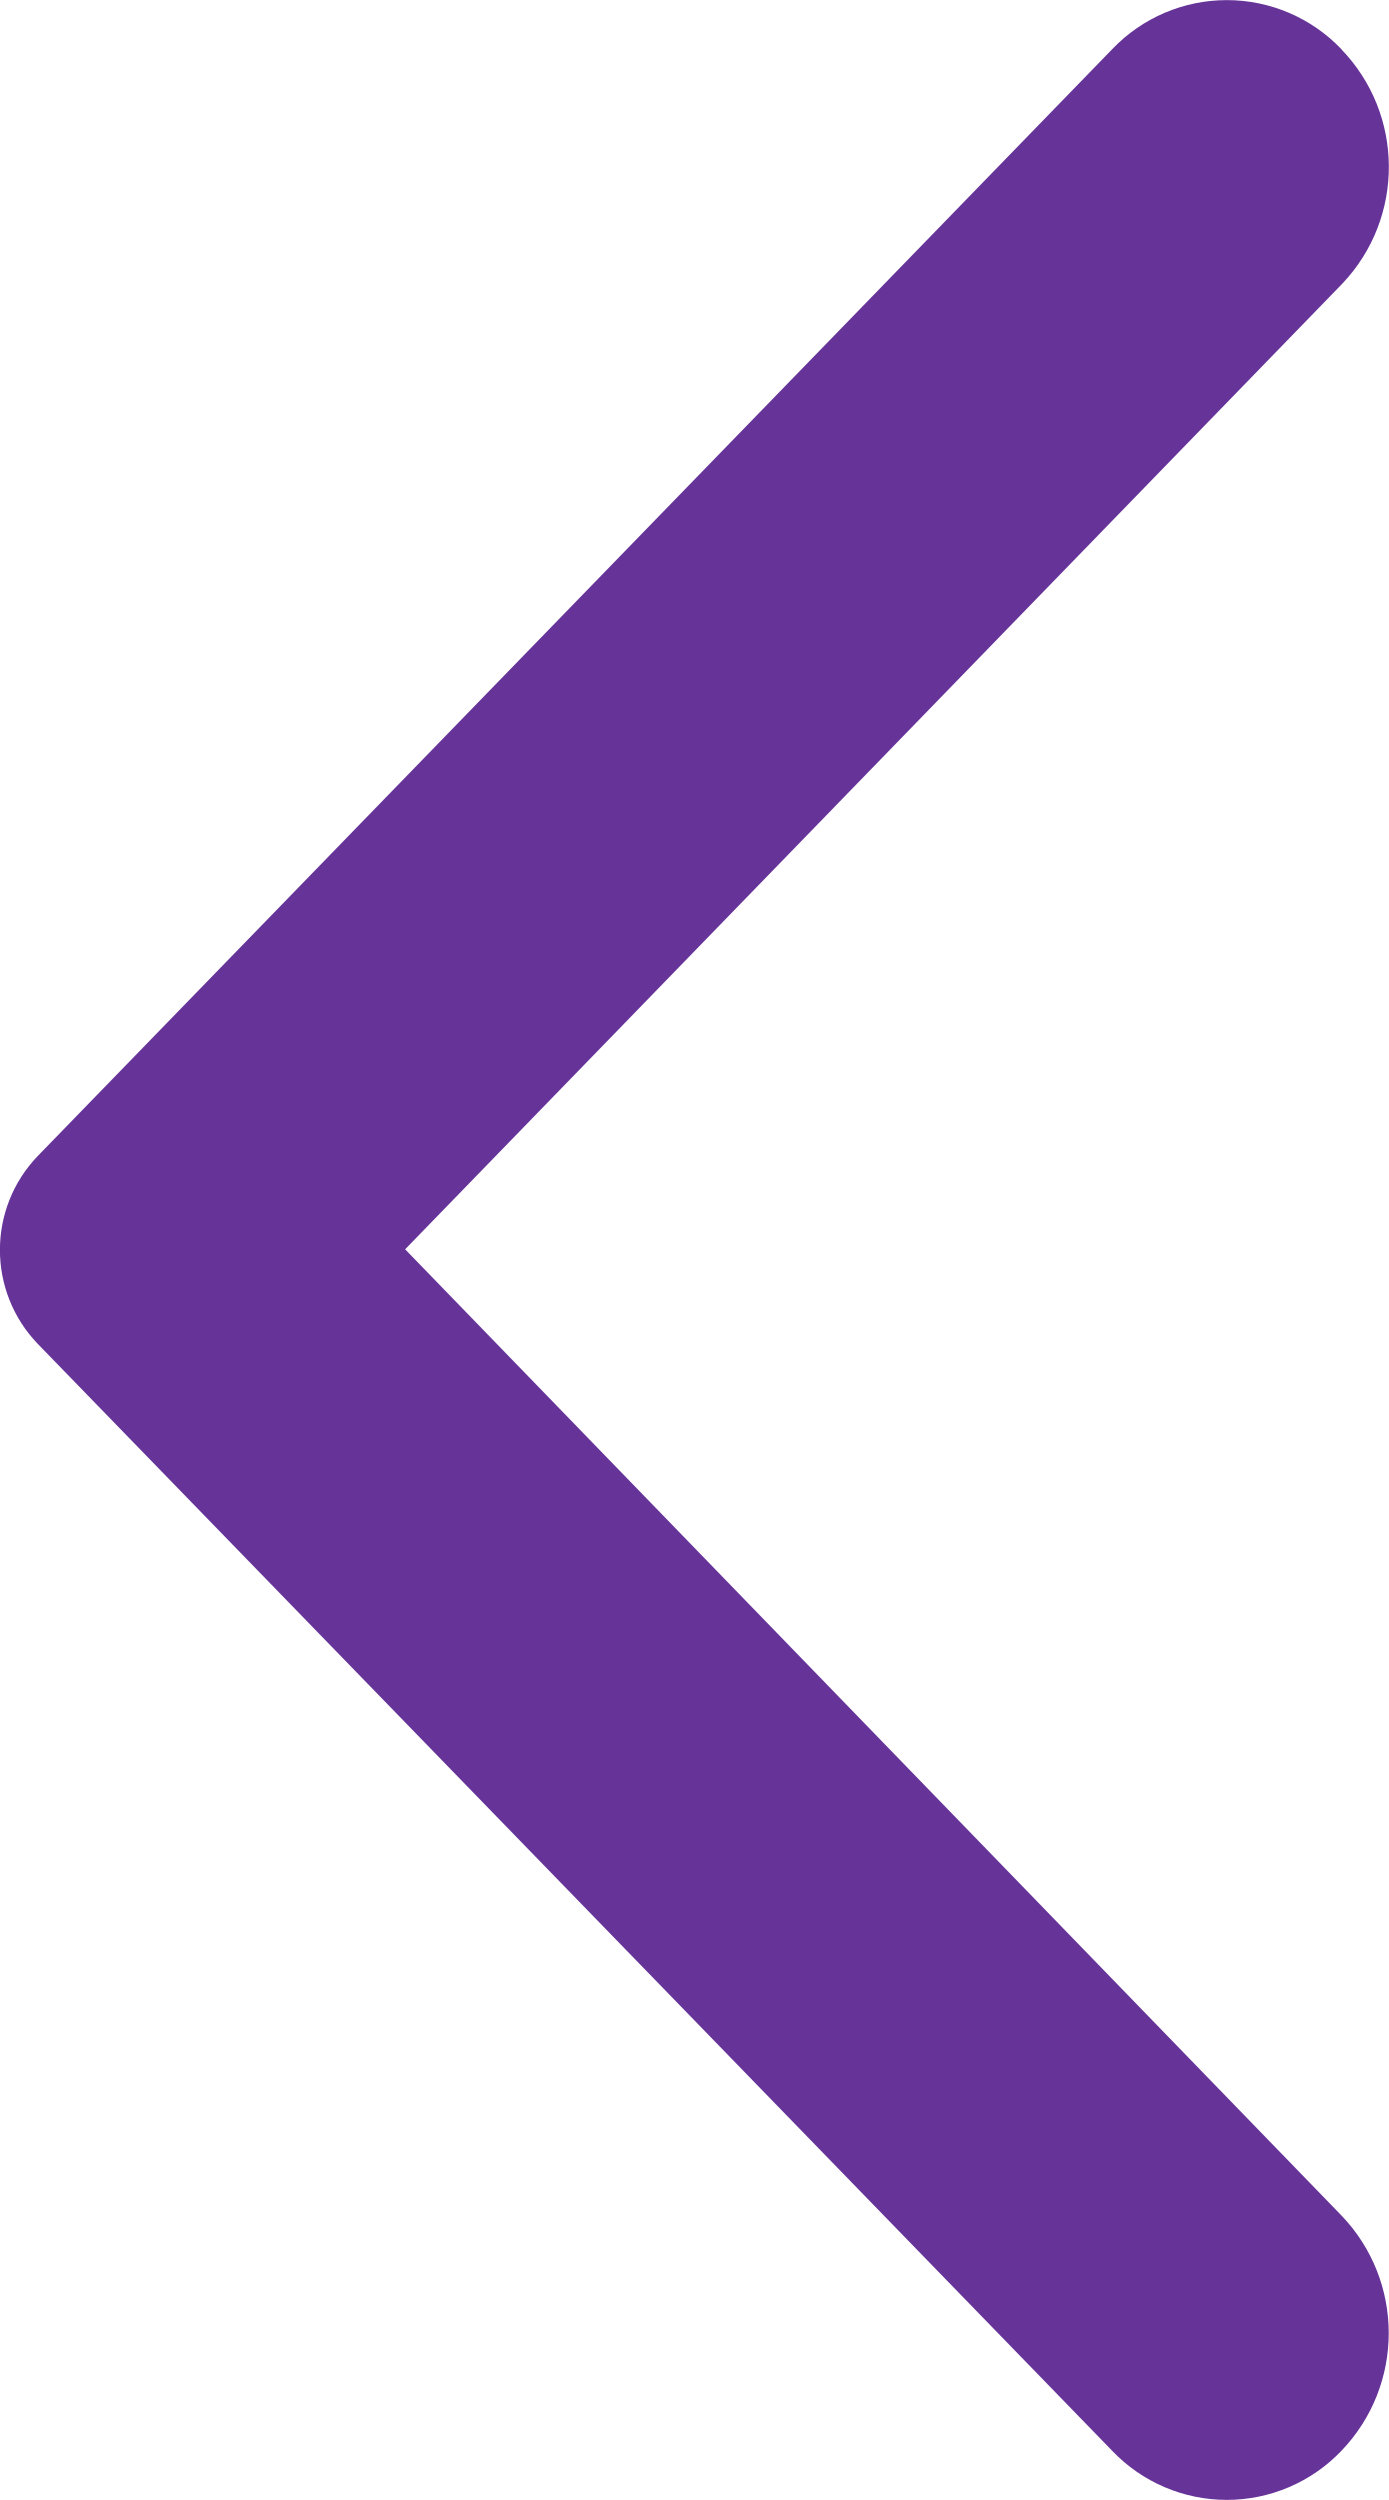
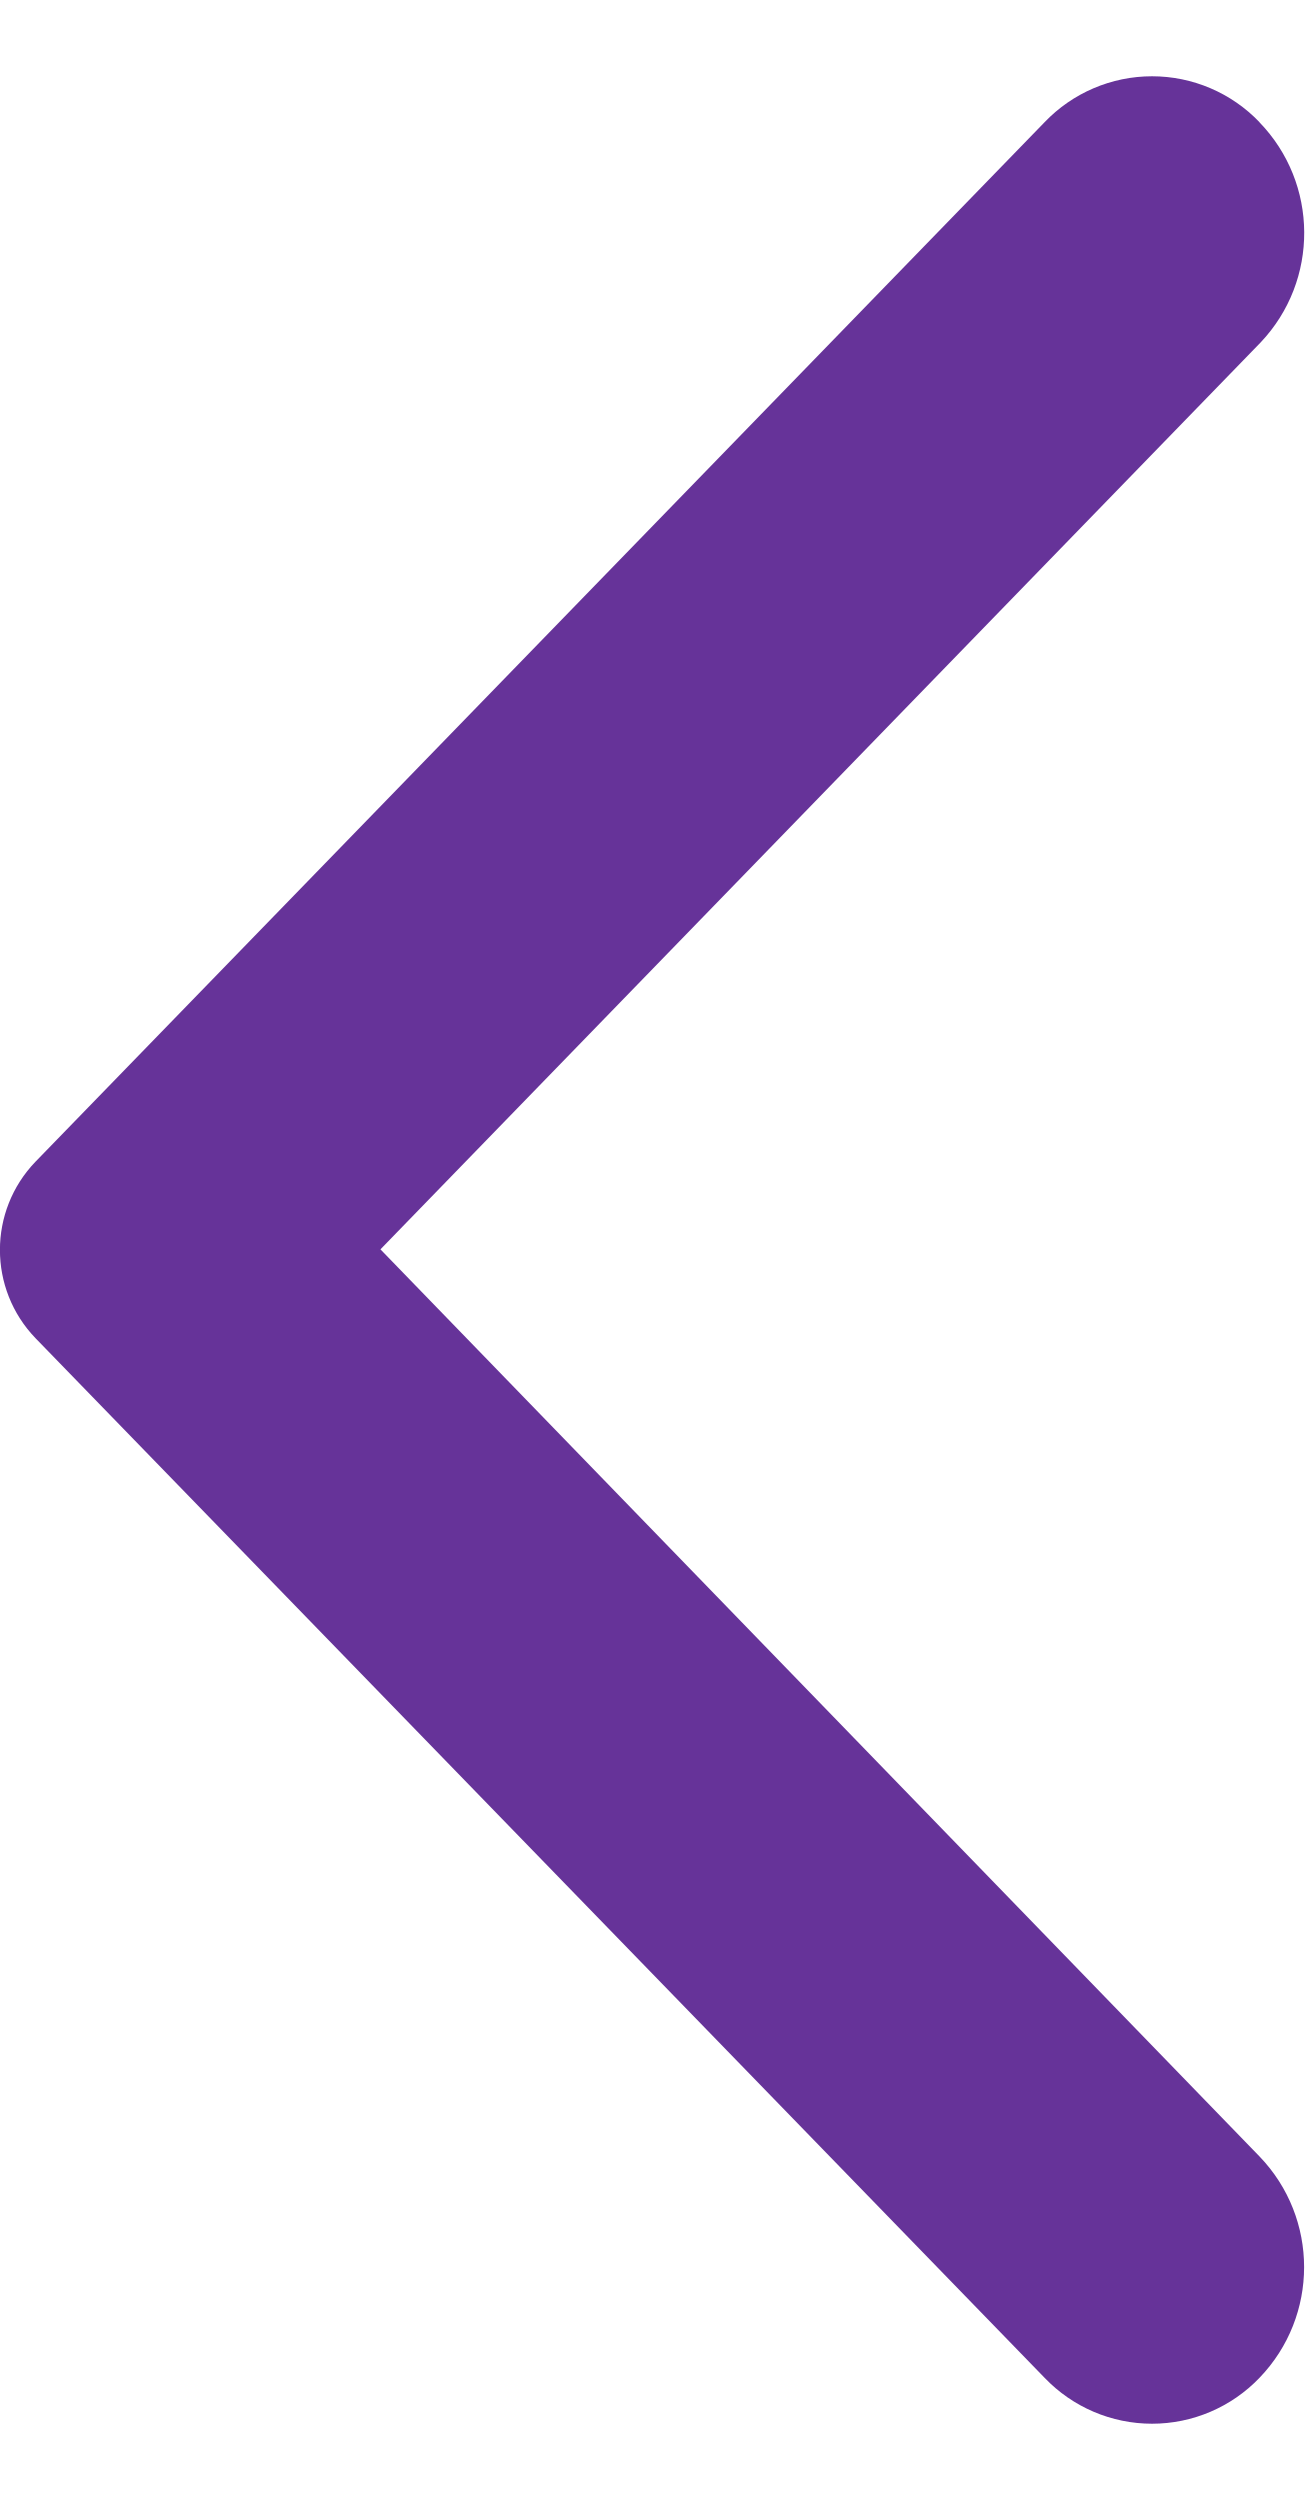
- <svg xmlns="http://www.w3.org/2000/svg" width="10" height="18">
+ <svg xmlns="http://www.w3.org/2000/svg" width="10" height="100%">
  <defs />
  <path fill="#639" d="M9.657.353a1.14 1.14 0 0 0-1.648 0L.272 8.323a.976.976 0 0 0 0 1.353l7.737 7.971a1.14 1.14 0 0 0 1.648 0 1.224 1.224 0 0 0 0-1.697l-6.74-6.955 6.749-6.954a1.221 1.221 0 0 0-.01-1.688z" />
</svg>
